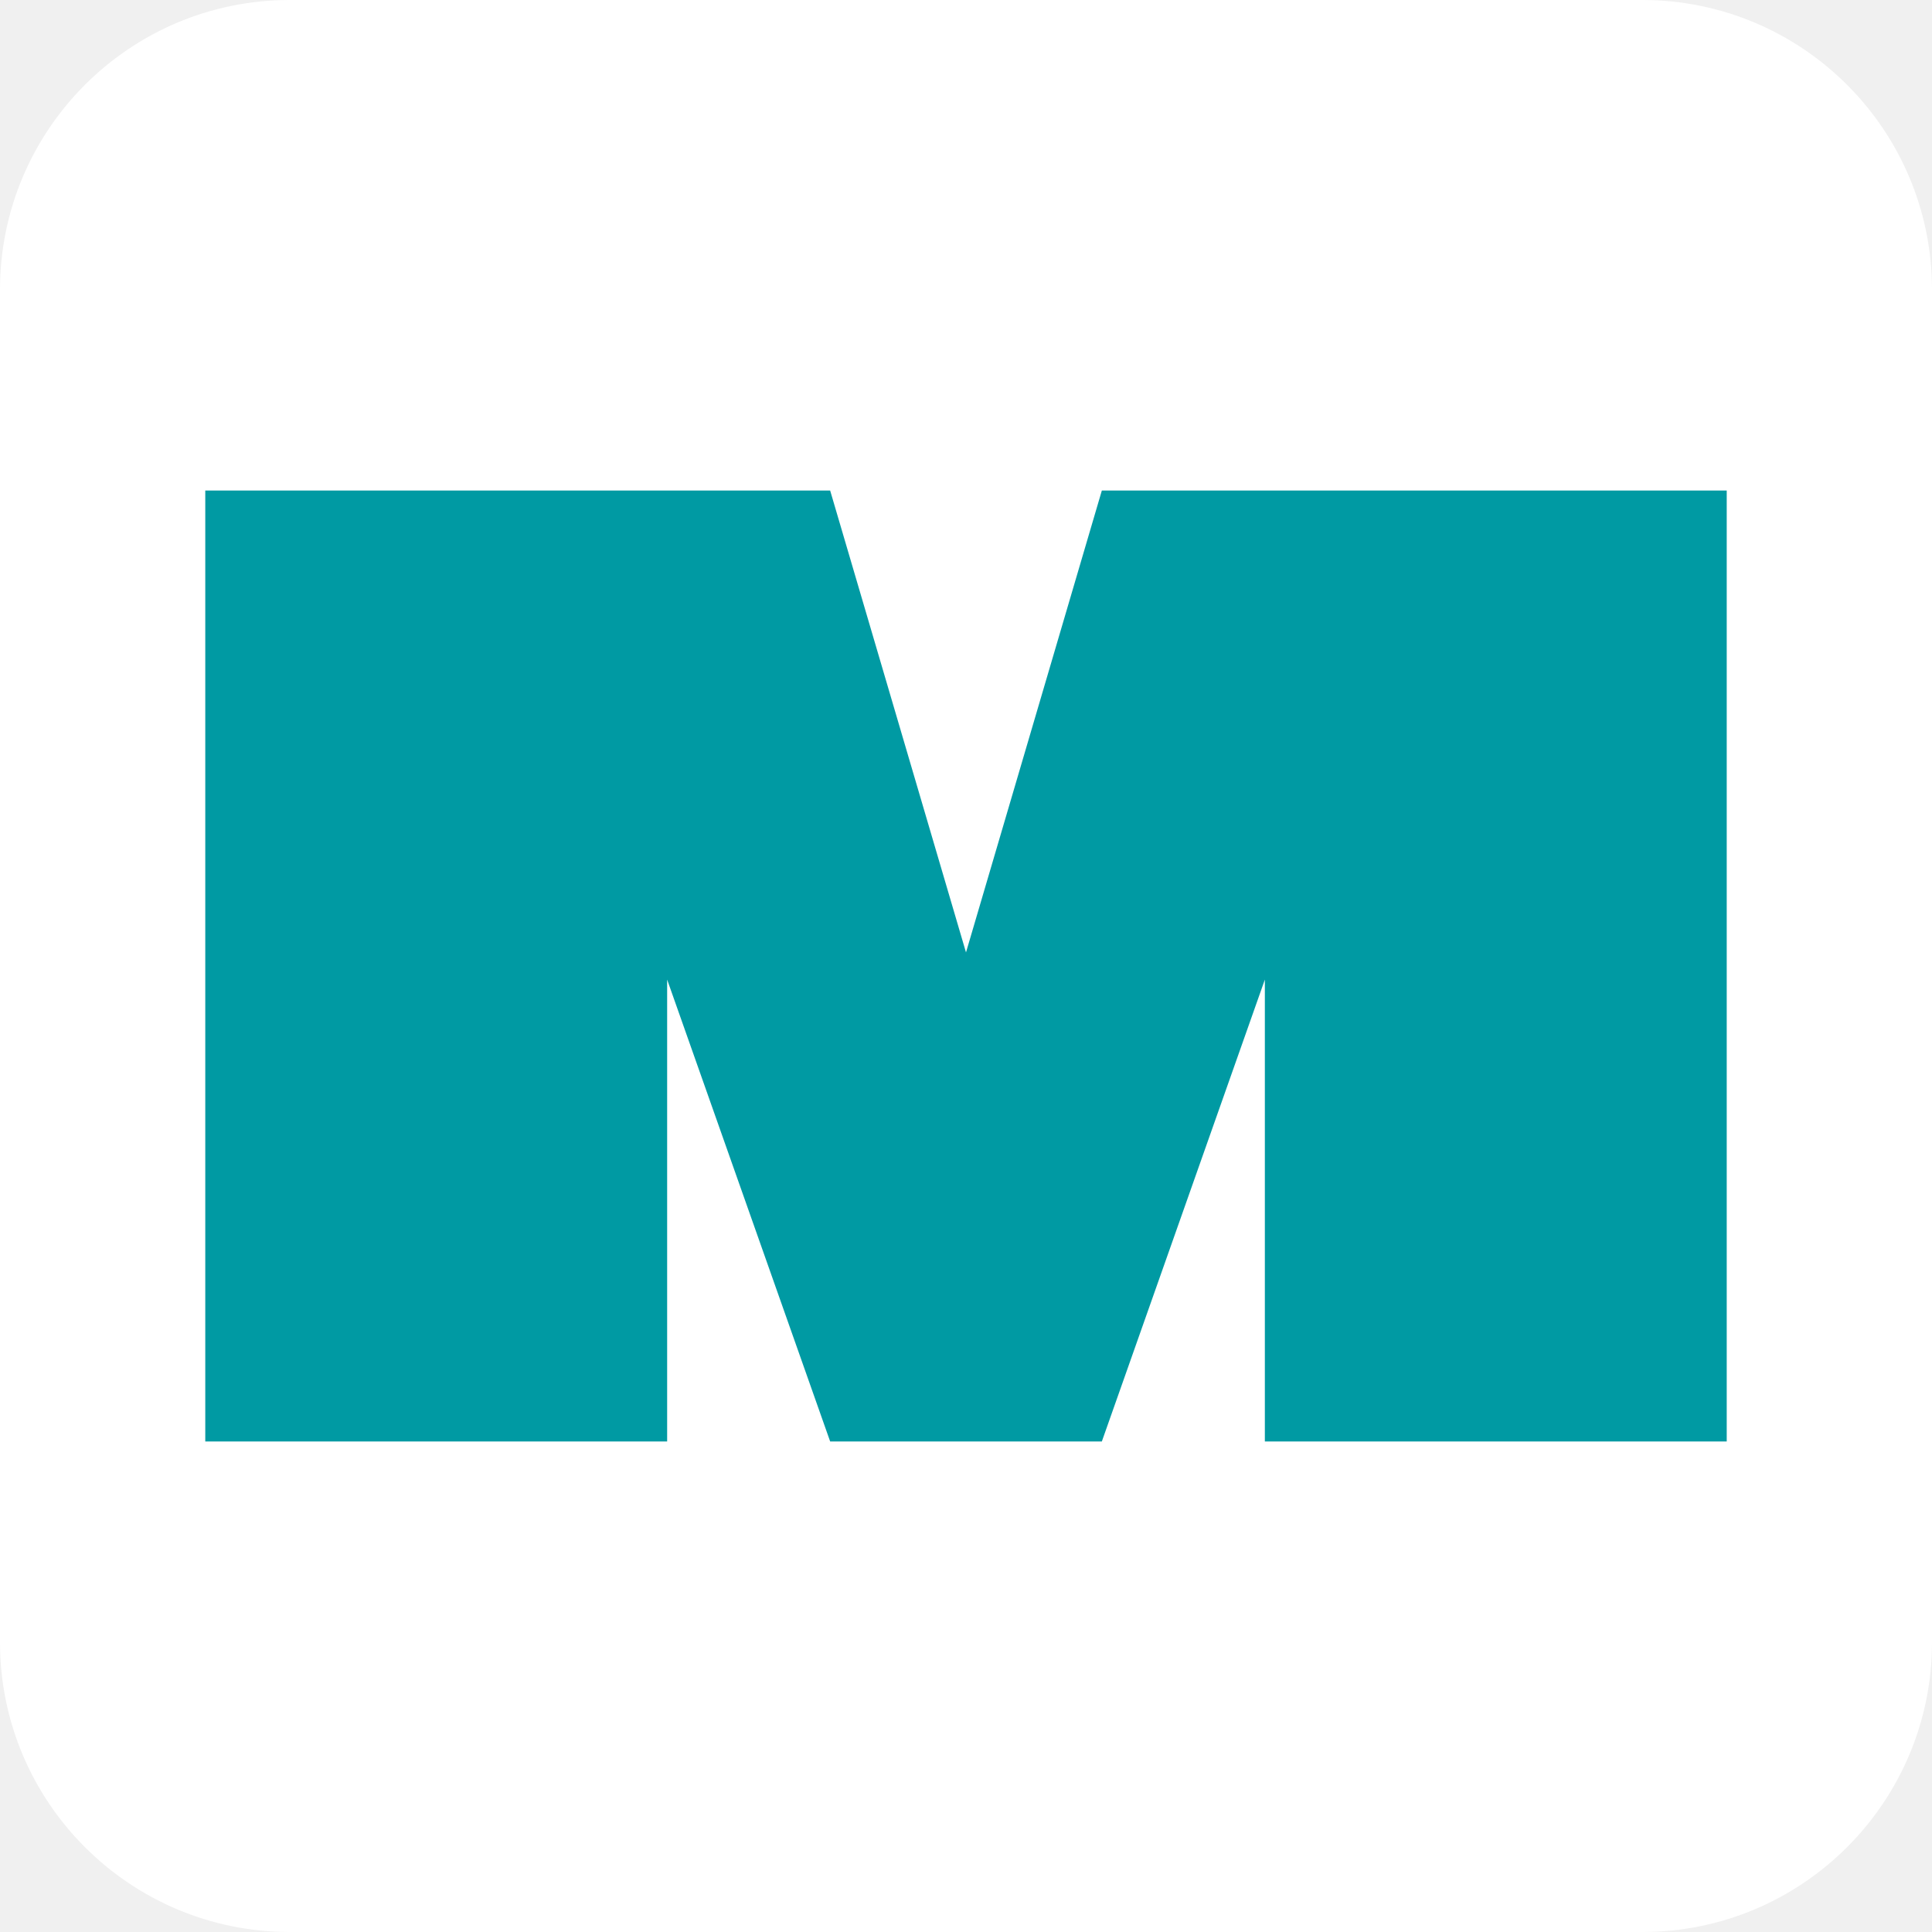
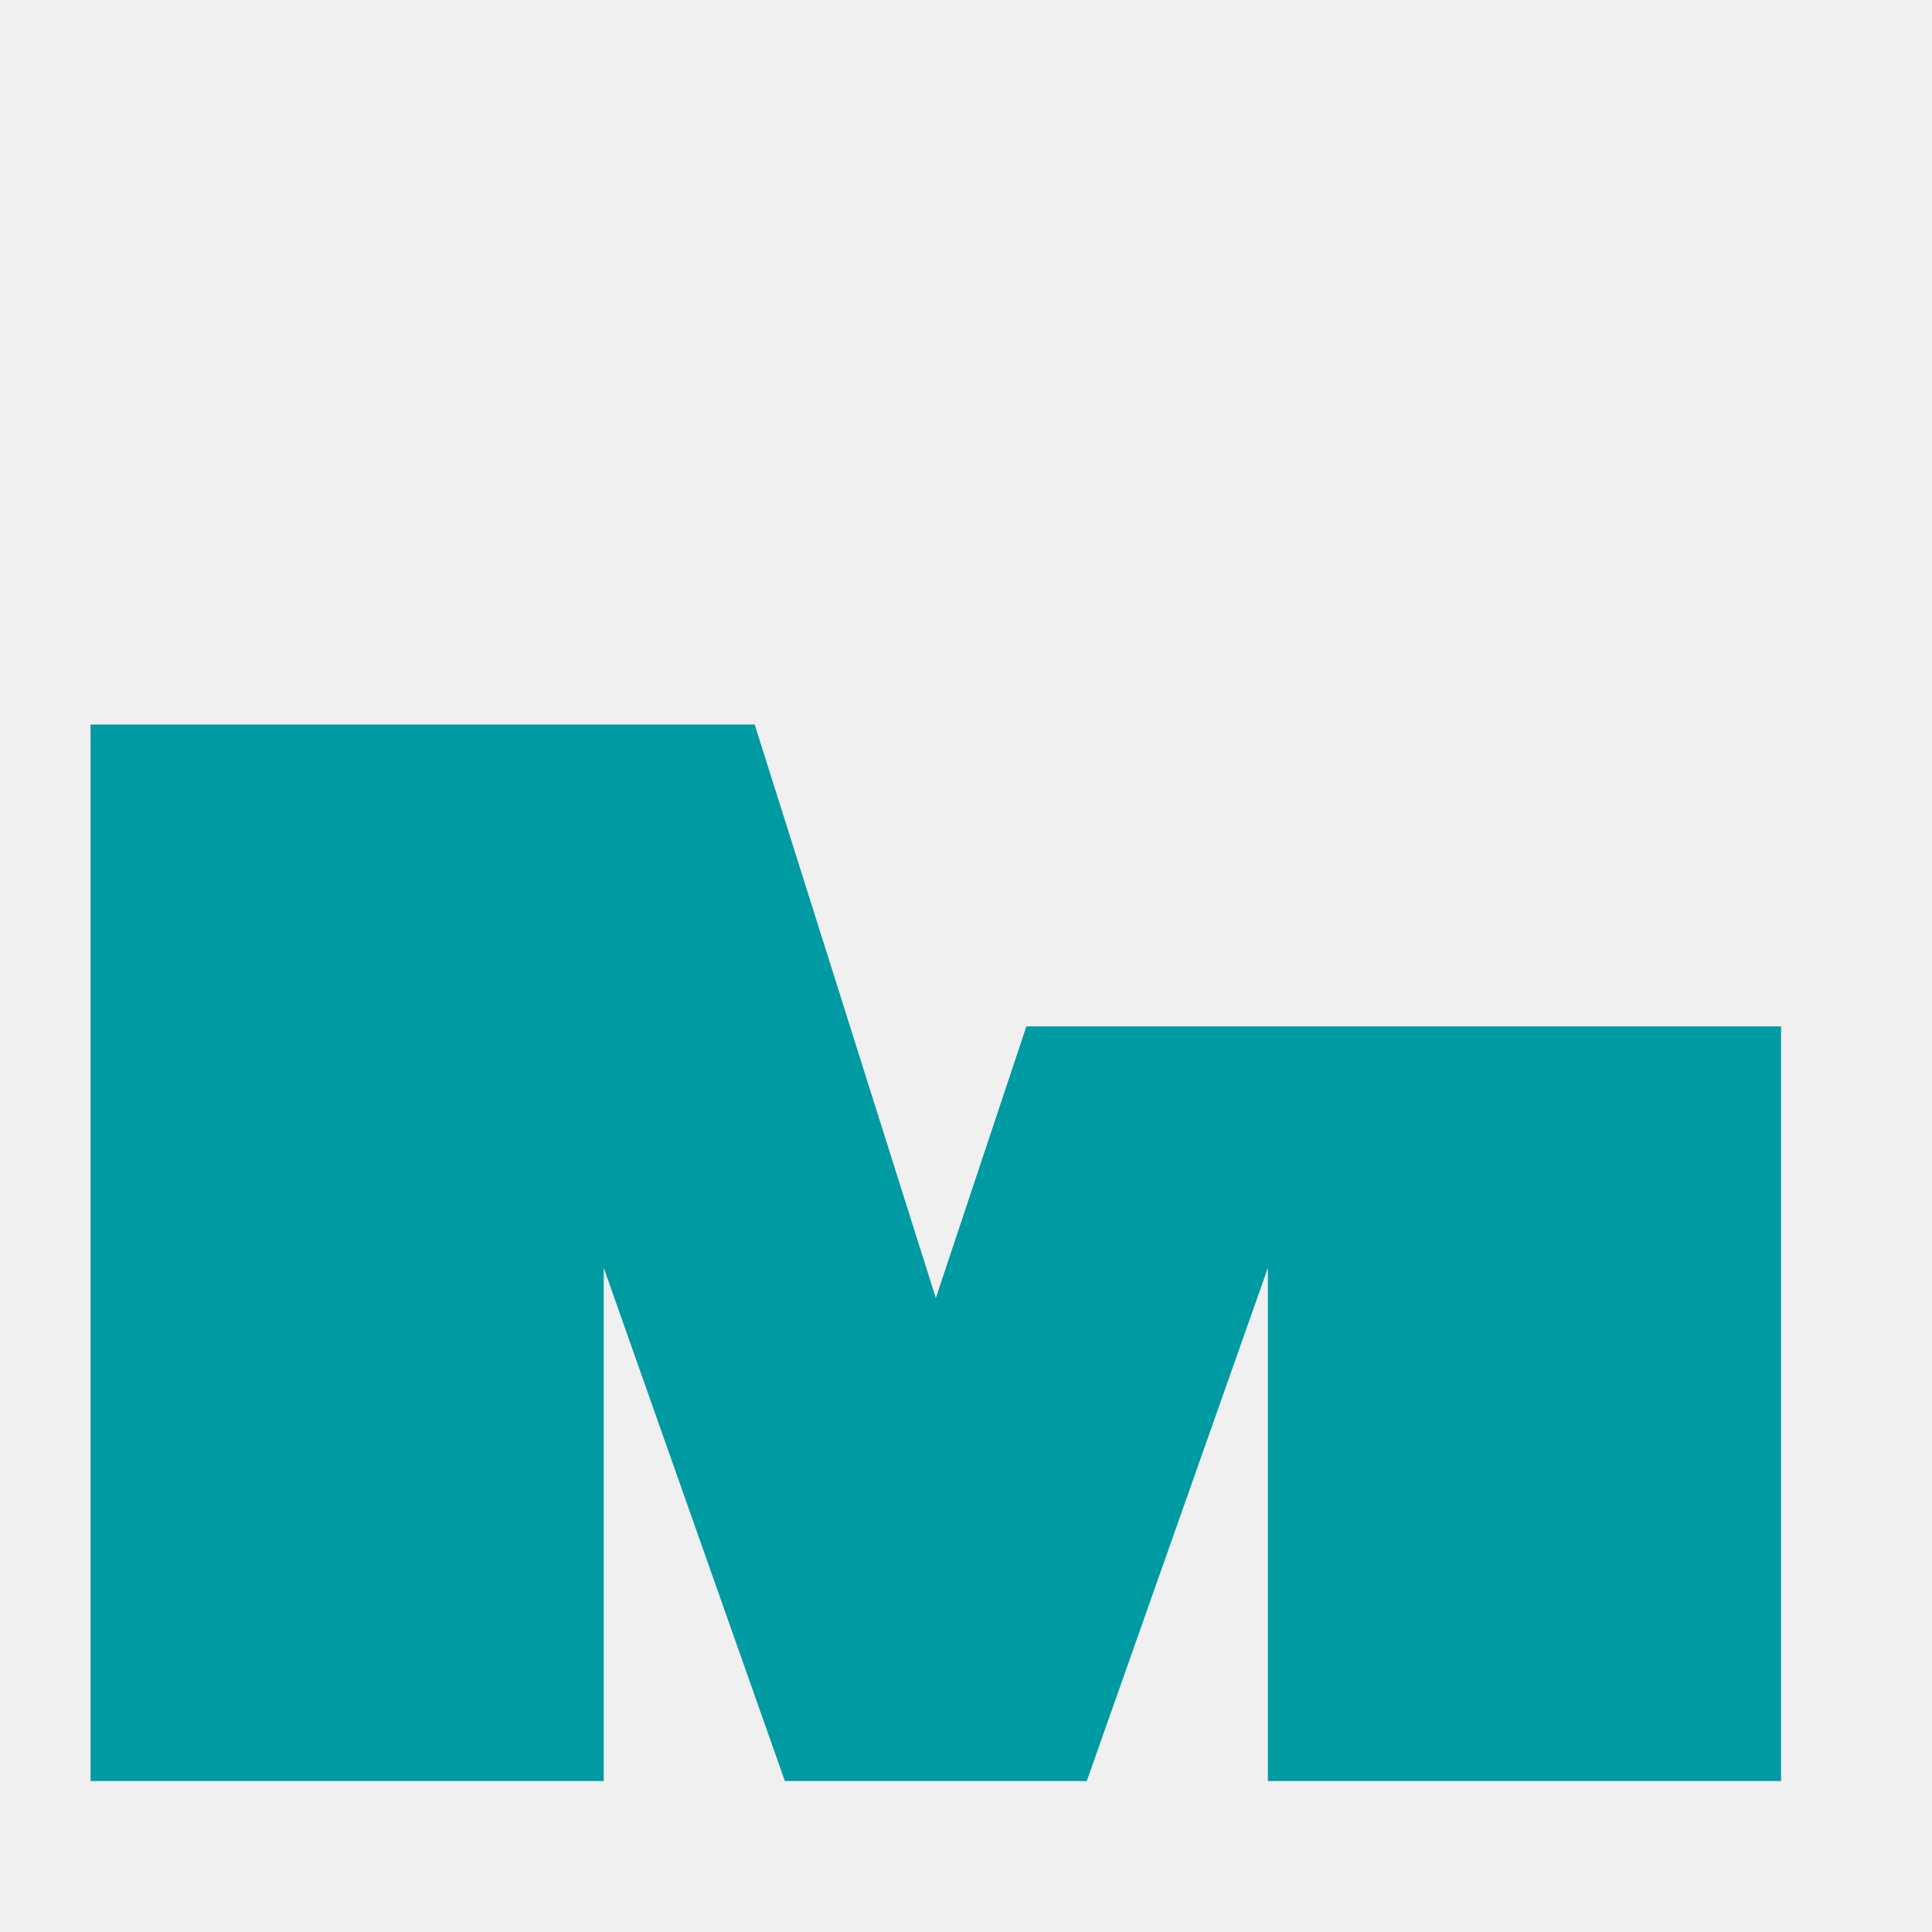
<svg xmlns="http://www.w3.org/2000/svg" version="1.1" width="1000" height="1000">
-   <g clip-path="url(#SvgjsClipPath1060)">
-     <rect width="1000" height="1000" fill="#ffffff" />
-     <g transform="matrix(28.125,0,0,28.125,50,50)">
-       <svg version="1.1" width="32" height="32">
-         <svg height="32" width="32" viewBox="0 0 64 64">
-           <path d="M4 14.5 27 14.5 32 31.5 37 14.5 60 14.5 60 49.5 43 49.5 43 32.5 37 49.5 27 49.5 21 32.5 21 49.5 4 49.5Z" fill="#009AA3" />
-         </svg>
-       </svg>
-     </g>
+   <style>
+     #light-icon {
+       display: inline;
+     }
+     #dark-icon {
+       display: none;
+     }
+ 
+     @media (prefers-color-scheme: dark) {
+       #light-icon {
+         display: none;
+       }
+       #dark-icon {
+         display: inline;
+       }
+     }
+   </style>
+   <g id="light-icon">
+     <svg version="1.1" width="1000" height="1000">
+       <g>
+         <g transform="matrix(15.625,0,0,15.625,0,0)">
+           <svg version="1.1" width="64" height="64">
+             <svg viewBox="0 0 64 64">
+               <path d="M3 24 25 24 31 43 34 34 59 34 59 59 42 59 42 42 36 59 26 59 20 42 20 59 3 59z" stroke="none" fill="#009AA3" />
+               <path d="M33 10 33 23Q33 28 38 28 43 28 43 23L43 10M51 10 51 28M51 21 61 10M54 18 61 28" stroke="oklch(0.373 0.034 259.733)" stroke-width="5" stroke-linecap="round" fill="none" />
+             </svg>
+           </svg>
+         </g>
+       </g>
+     </svg>
  </g>
-   <defs>
-     <clipPath id="SvgjsClipPath1060">
-       <rect width="1000" height="1000" x="0" y="0" rx="150" ry="150" />
-     </clipPath>
-   </defs>
+   <g id="dark-icon">
+     <svg version="1.1" width="1000" height="1000">
+       <g clip-path="url(#SvgjsClipPath1056)">
+         <rect width="1000" height="1000" fill="#ffffff" />
+         <g transform="matrix(14.0625,0,0,14.0625,50,50)">
+           <svg version="1.1" width="64" height="64">
+             <svg viewBox="0 0 64 64">
+               <path d="M3 24 25 24 31 43 34 34 59 34 59 59 42 59 42 42 36 59 26 59 20 42 20 59 3 59z" stroke="none" fill="#009AA3" />
+               <path d="M33 10 33 23Q33 28 38 28 43 28 43 23L43 10M51 10 51 28M51 21 61 10M54 18 61 28" stroke="oklch(0.373 0.034 259.733)" stroke-width="5" stroke-linecap="round" fill="none" />
+             </svg>
+           </svg>
+         </g>
+       </g>
+       <defs>
+         <clipPath id="SvgjsClipPath1056">
+           <rect width="1000" height="1000" x="0" y="0" rx="100" ry="100" />
+         </clipPath>
+       </defs>
+     </svg>
+   </g>
</svg>
